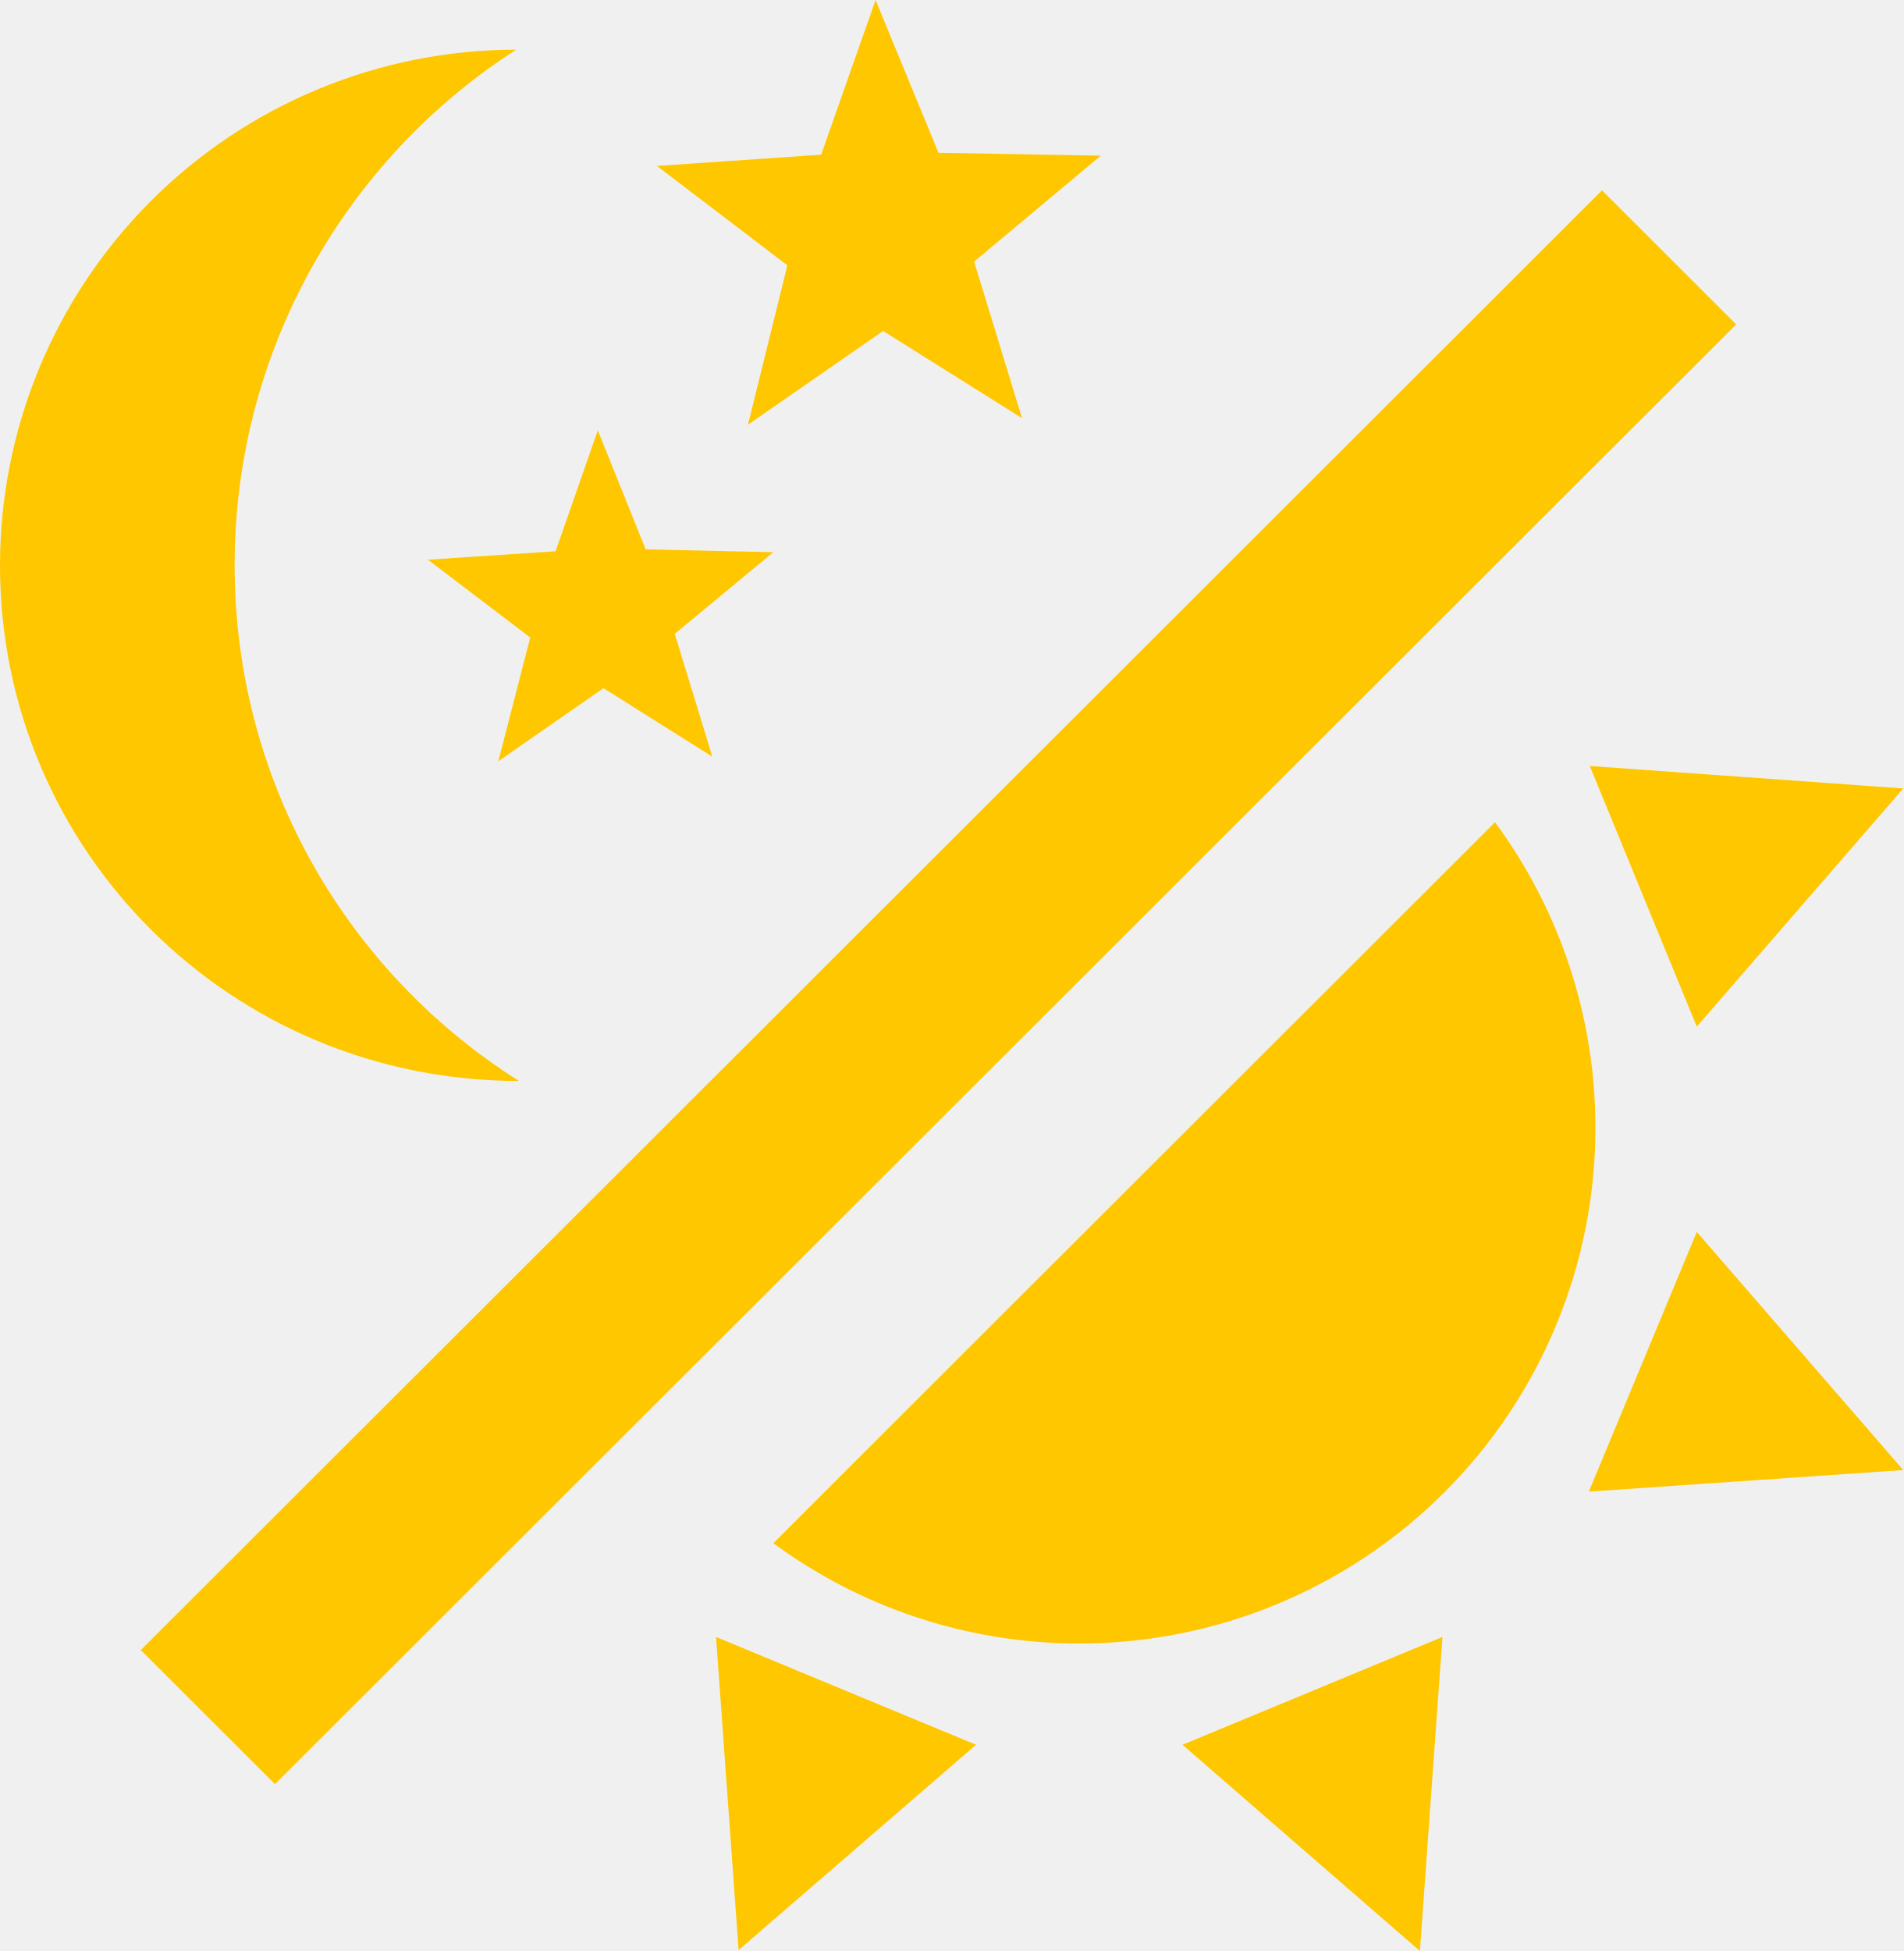
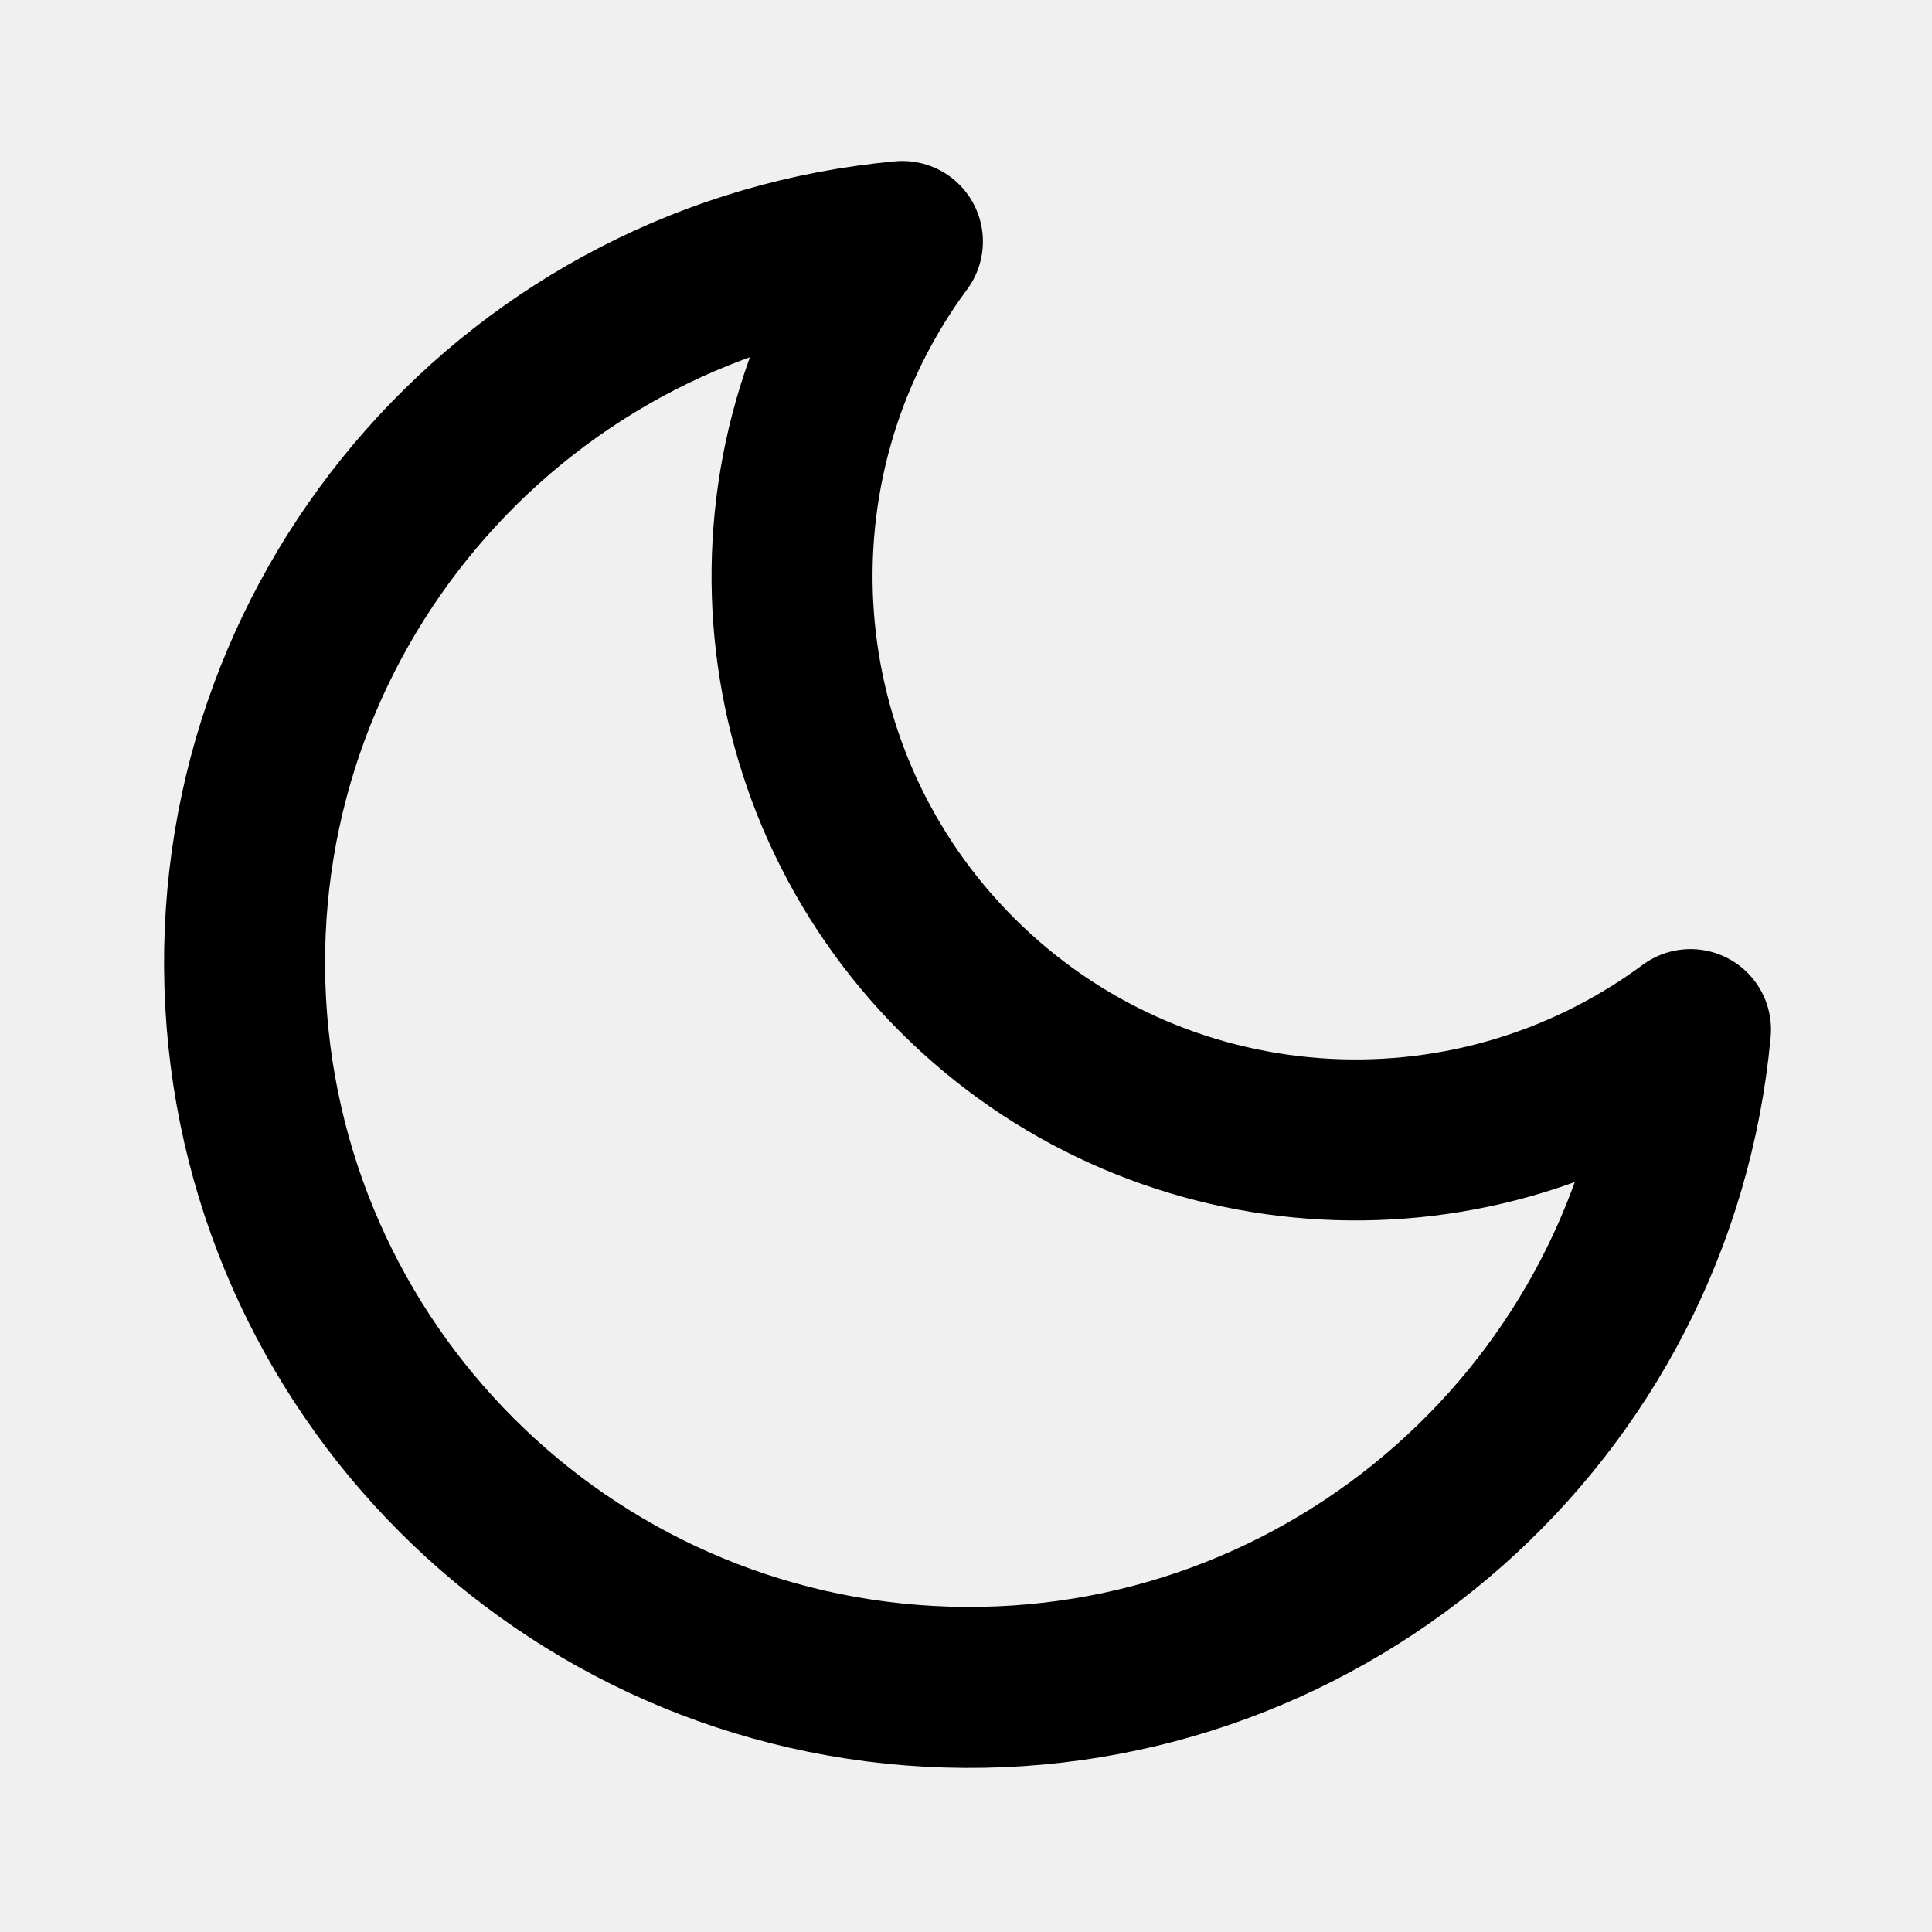
- <svg xmlns="http://www.w3.org/2000/svg" width="40" height="41" viewBox="0 0 40 41" fill="none">
-   <g clip-path="url(#clip0_2_2)">
-     <path d="M33.531 23.702C33.531 26.576 32.388 29.332 30.353 31.364C28.319 33.396 25.559 34.538 22.682 34.538C20.276 34.538 18.047 33.75 16.253 32.43L31.42 17.279C32.742 19.072 33.531 21.298 33.531 23.702Z" fill="#FFC700" />
-     <path d="M33.392 31.346L35.661 25.889L40 30.893L33.392 31.346Z" fill="#FFC700" />
-     <path d="M35.661 21.574L33.412 16.097L40 16.569L35.661 21.574Z" fill="#FFC700" />
-     <path d="M24.852 36.666L30.316 34.4L29.842 41L24.852 36.666Z" fill="#FFC700" />
-     <path d="M15.049 34.4L20.513 36.666L15.523 40.98L15.049 34.4Z" fill="#FFC700" />
-     <path d="M33.669 4L36.489 6.817L5.779 37.493L2.959 34.676L33.669 4Z" fill="#FFC700" />
-     <path fill-rule="evenodd" clip-rule="evenodd" d="M18.56 6.955L21.479 8.787L20.473 5.497L23.136 3.271L19.724 3.211L18.402 0L17.258 3.251L13.807 3.487L16.548 5.576L15.72 8.925L18.56 6.955ZM12.682 14.461L14.97 15.9L14.181 13.319L16.253 11.604L13.57 11.545L12.564 9.043L11.677 11.585L8.994 11.762L11.144 13.397L10.473 15.998L12.682 14.461Z" fill="#FFC700" />
-     <path d="M10.848 1.044C7.318 3.31 4.931 7.309 4.931 11.88C4.931 16.451 7.318 20.451 10.907 22.716C4.852 22.716 0 17.87 0 11.88C0 9.006 1.143 6.25 3.177 4.218C5.212 2.186 7.971 1.044 10.848 1.044Z" fill="#FFC700" />
-   </g>
-   <defs>
-     <clipPath id="clip0_2_2">
-       <rect width="40" height="41" fill="white" />
-     </clipPath>
-   </defs>
+ <svg xmlns="http://www.w3.org/2000/svg" width="24" height="24" viewBox="0 0 24 24" fill="none" stroke="currentColor" stroke-width="2" stroke-linecap="round" stroke-linejoin="round" class="feather feather-moon">
+   <path d="M21 12.79A9 9 0 1 1 11.21 3 7 7 0 0 0 21 12.79z" />
</svg>
